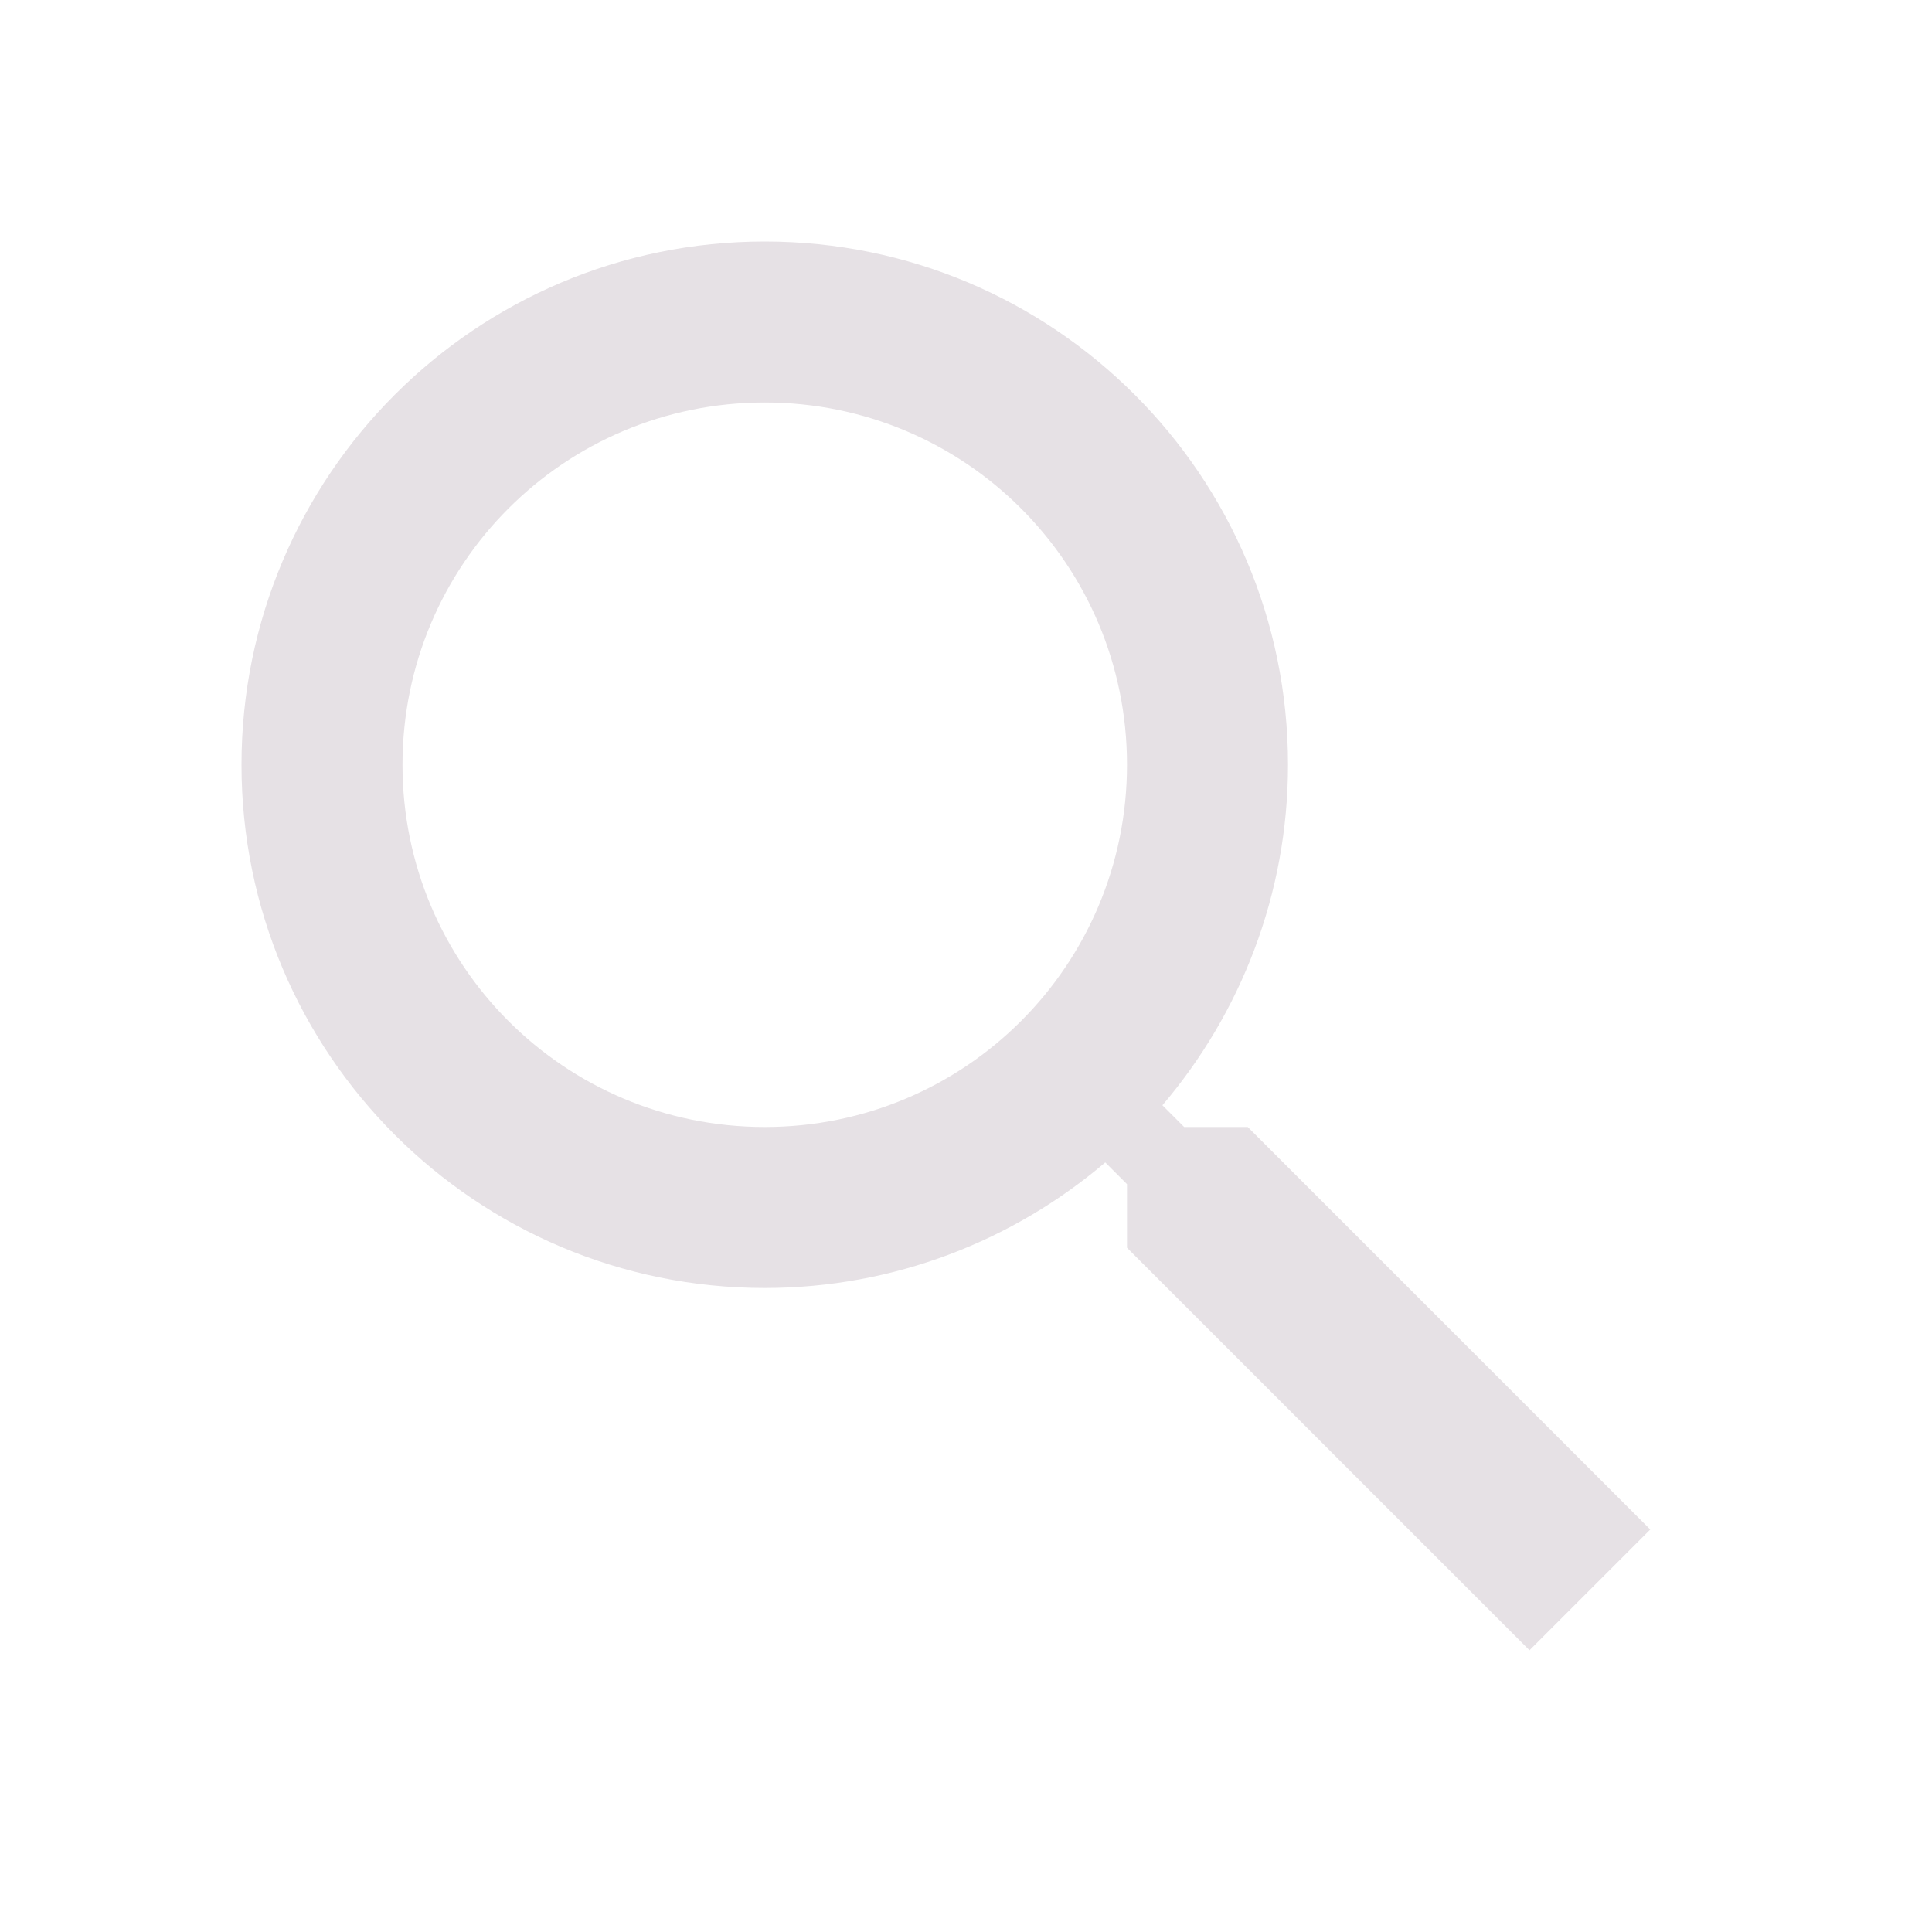
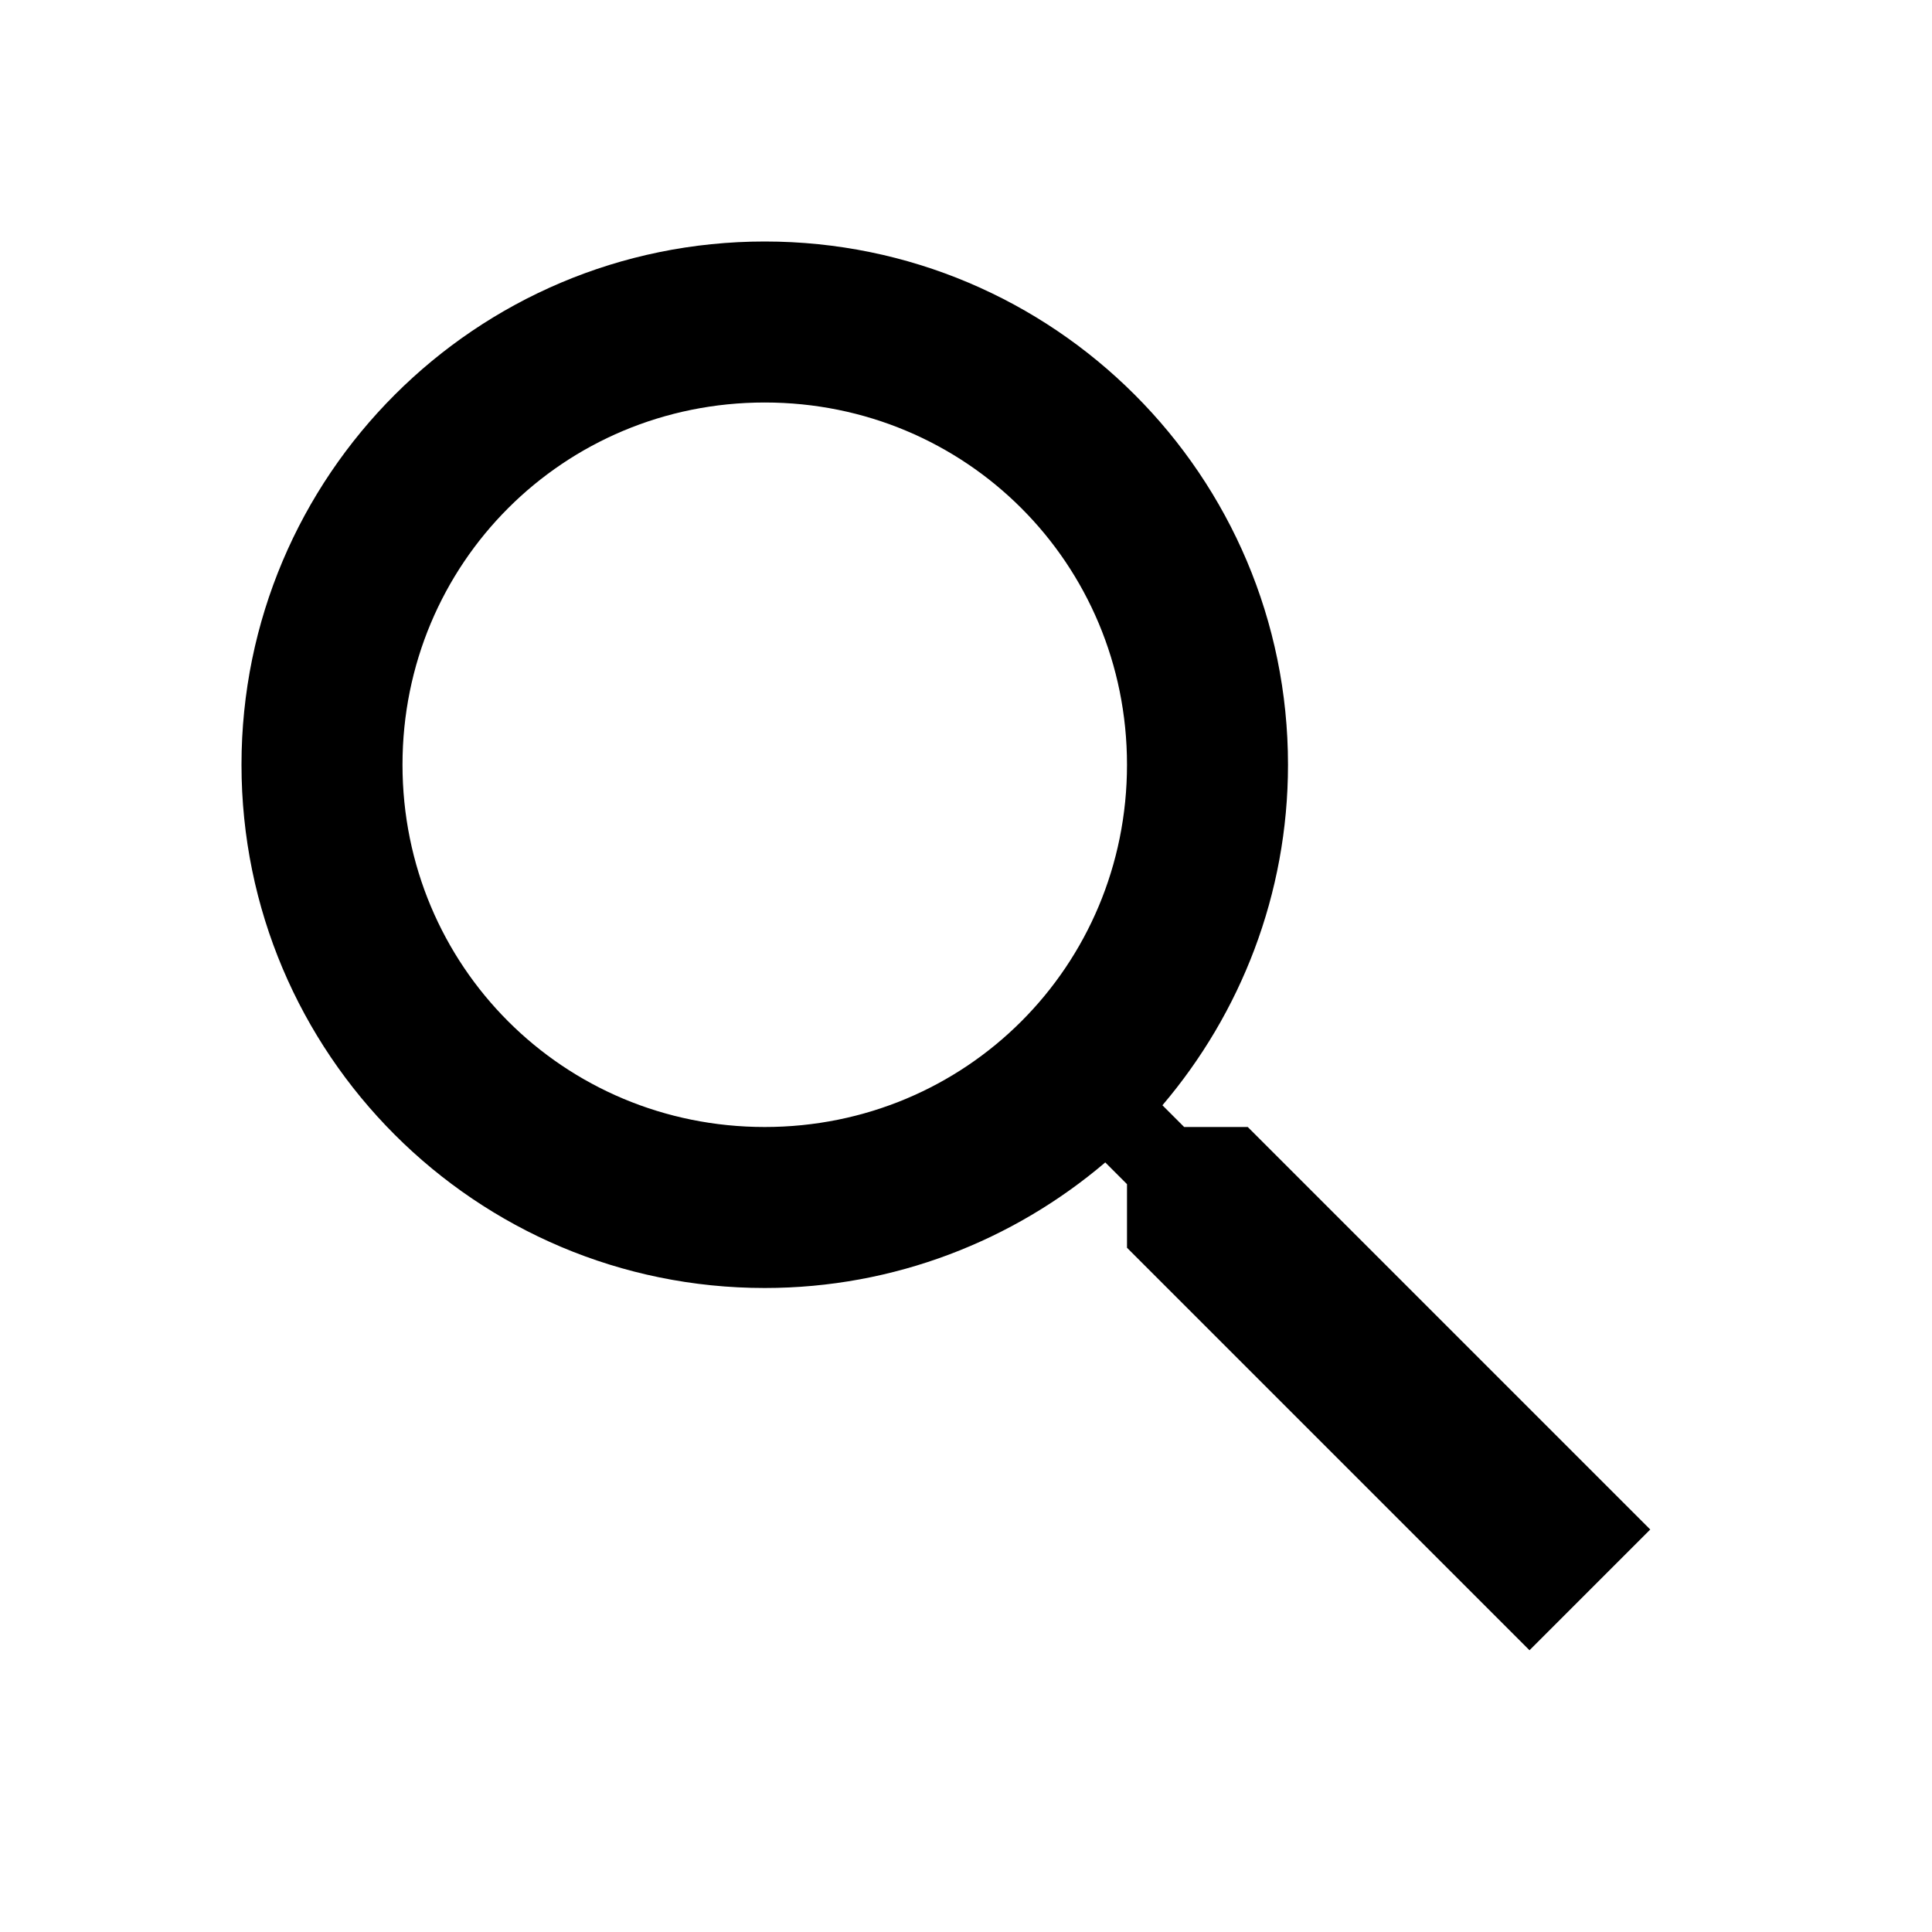
- <svg xmlns="http://www.w3.org/2000/svg" viewBox="0 0 24 24">
-   <path fill="#E6E1E5" d="M9.5,3A6.5,6.5 0 0,1 16,9.5C16,11.11 15.41,12.59 14.44,13.73L14.71,14H15.5L20.5,19L19,20.5L14,15.5V14.71L13.73,14.44C12.59,15.41 11.11,16 9.5,16A6.5,6.5 0 0,1 3,9.5A6.5,6.5 0 0,1 9.5,3M9.5,5C7.01,5 5,7.01 5,9.5C5,11.99 7.01,14 9.5,14C11.99,14 14,11.99 14,9.5C14,7.01 11.99,5 9.5,5Z" />
+ <svg xmlns="http://www.w3.org/2000/svg" id="mdi-magnify" viewBox="0 0 24 24">
+   <path d="M9.5,3A6.5,6.5 0 0,1 16,9.5C16,11.11 15.41,12.59 14.44,13.73L14.71,14H15.5L20.5,19L19,20.5L14,15.5V14.71L13.73,14.44C12.59,15.41 11.11,16 9.5,16A6.5,6.5 0 0,1 3,9.5A6.5,6.5 0 0,1 9.5,3M9.5,5C7,5 5,7 5,9.5C5,12 7,14 9.5,14C12,14 14,12 14,9.5C14,7 12,5 9.5,5Z" />
</svg>
